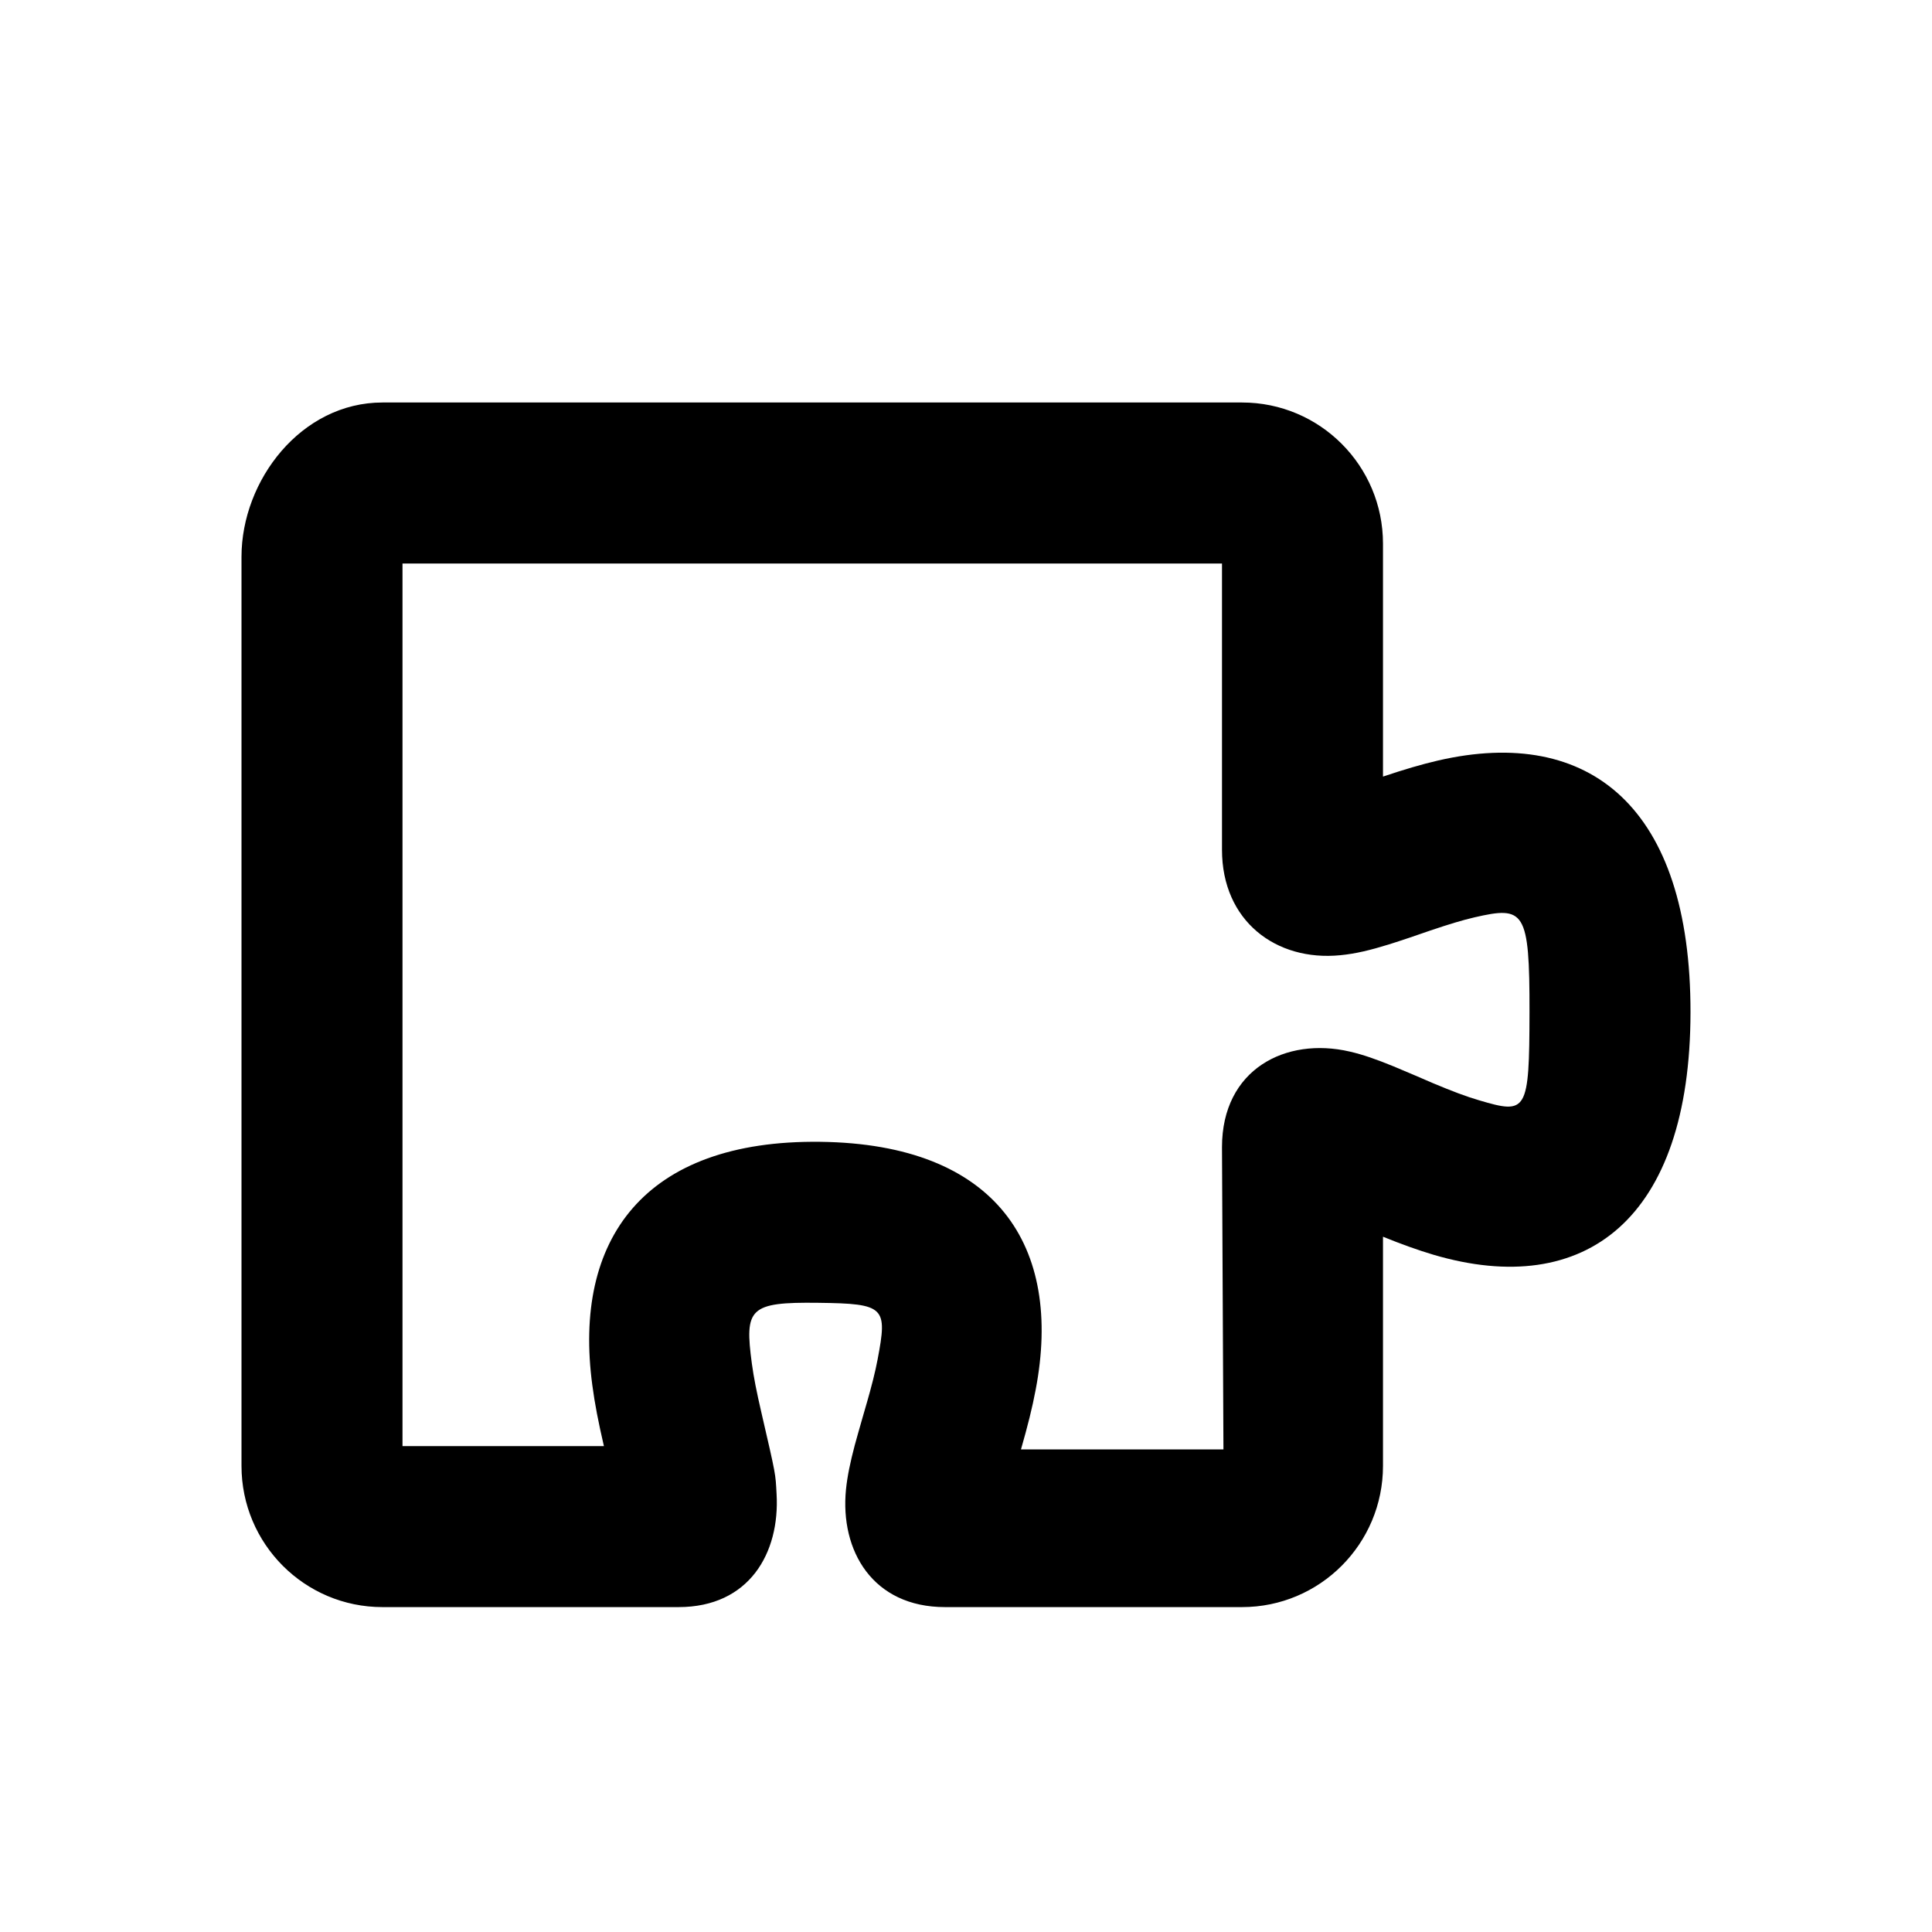
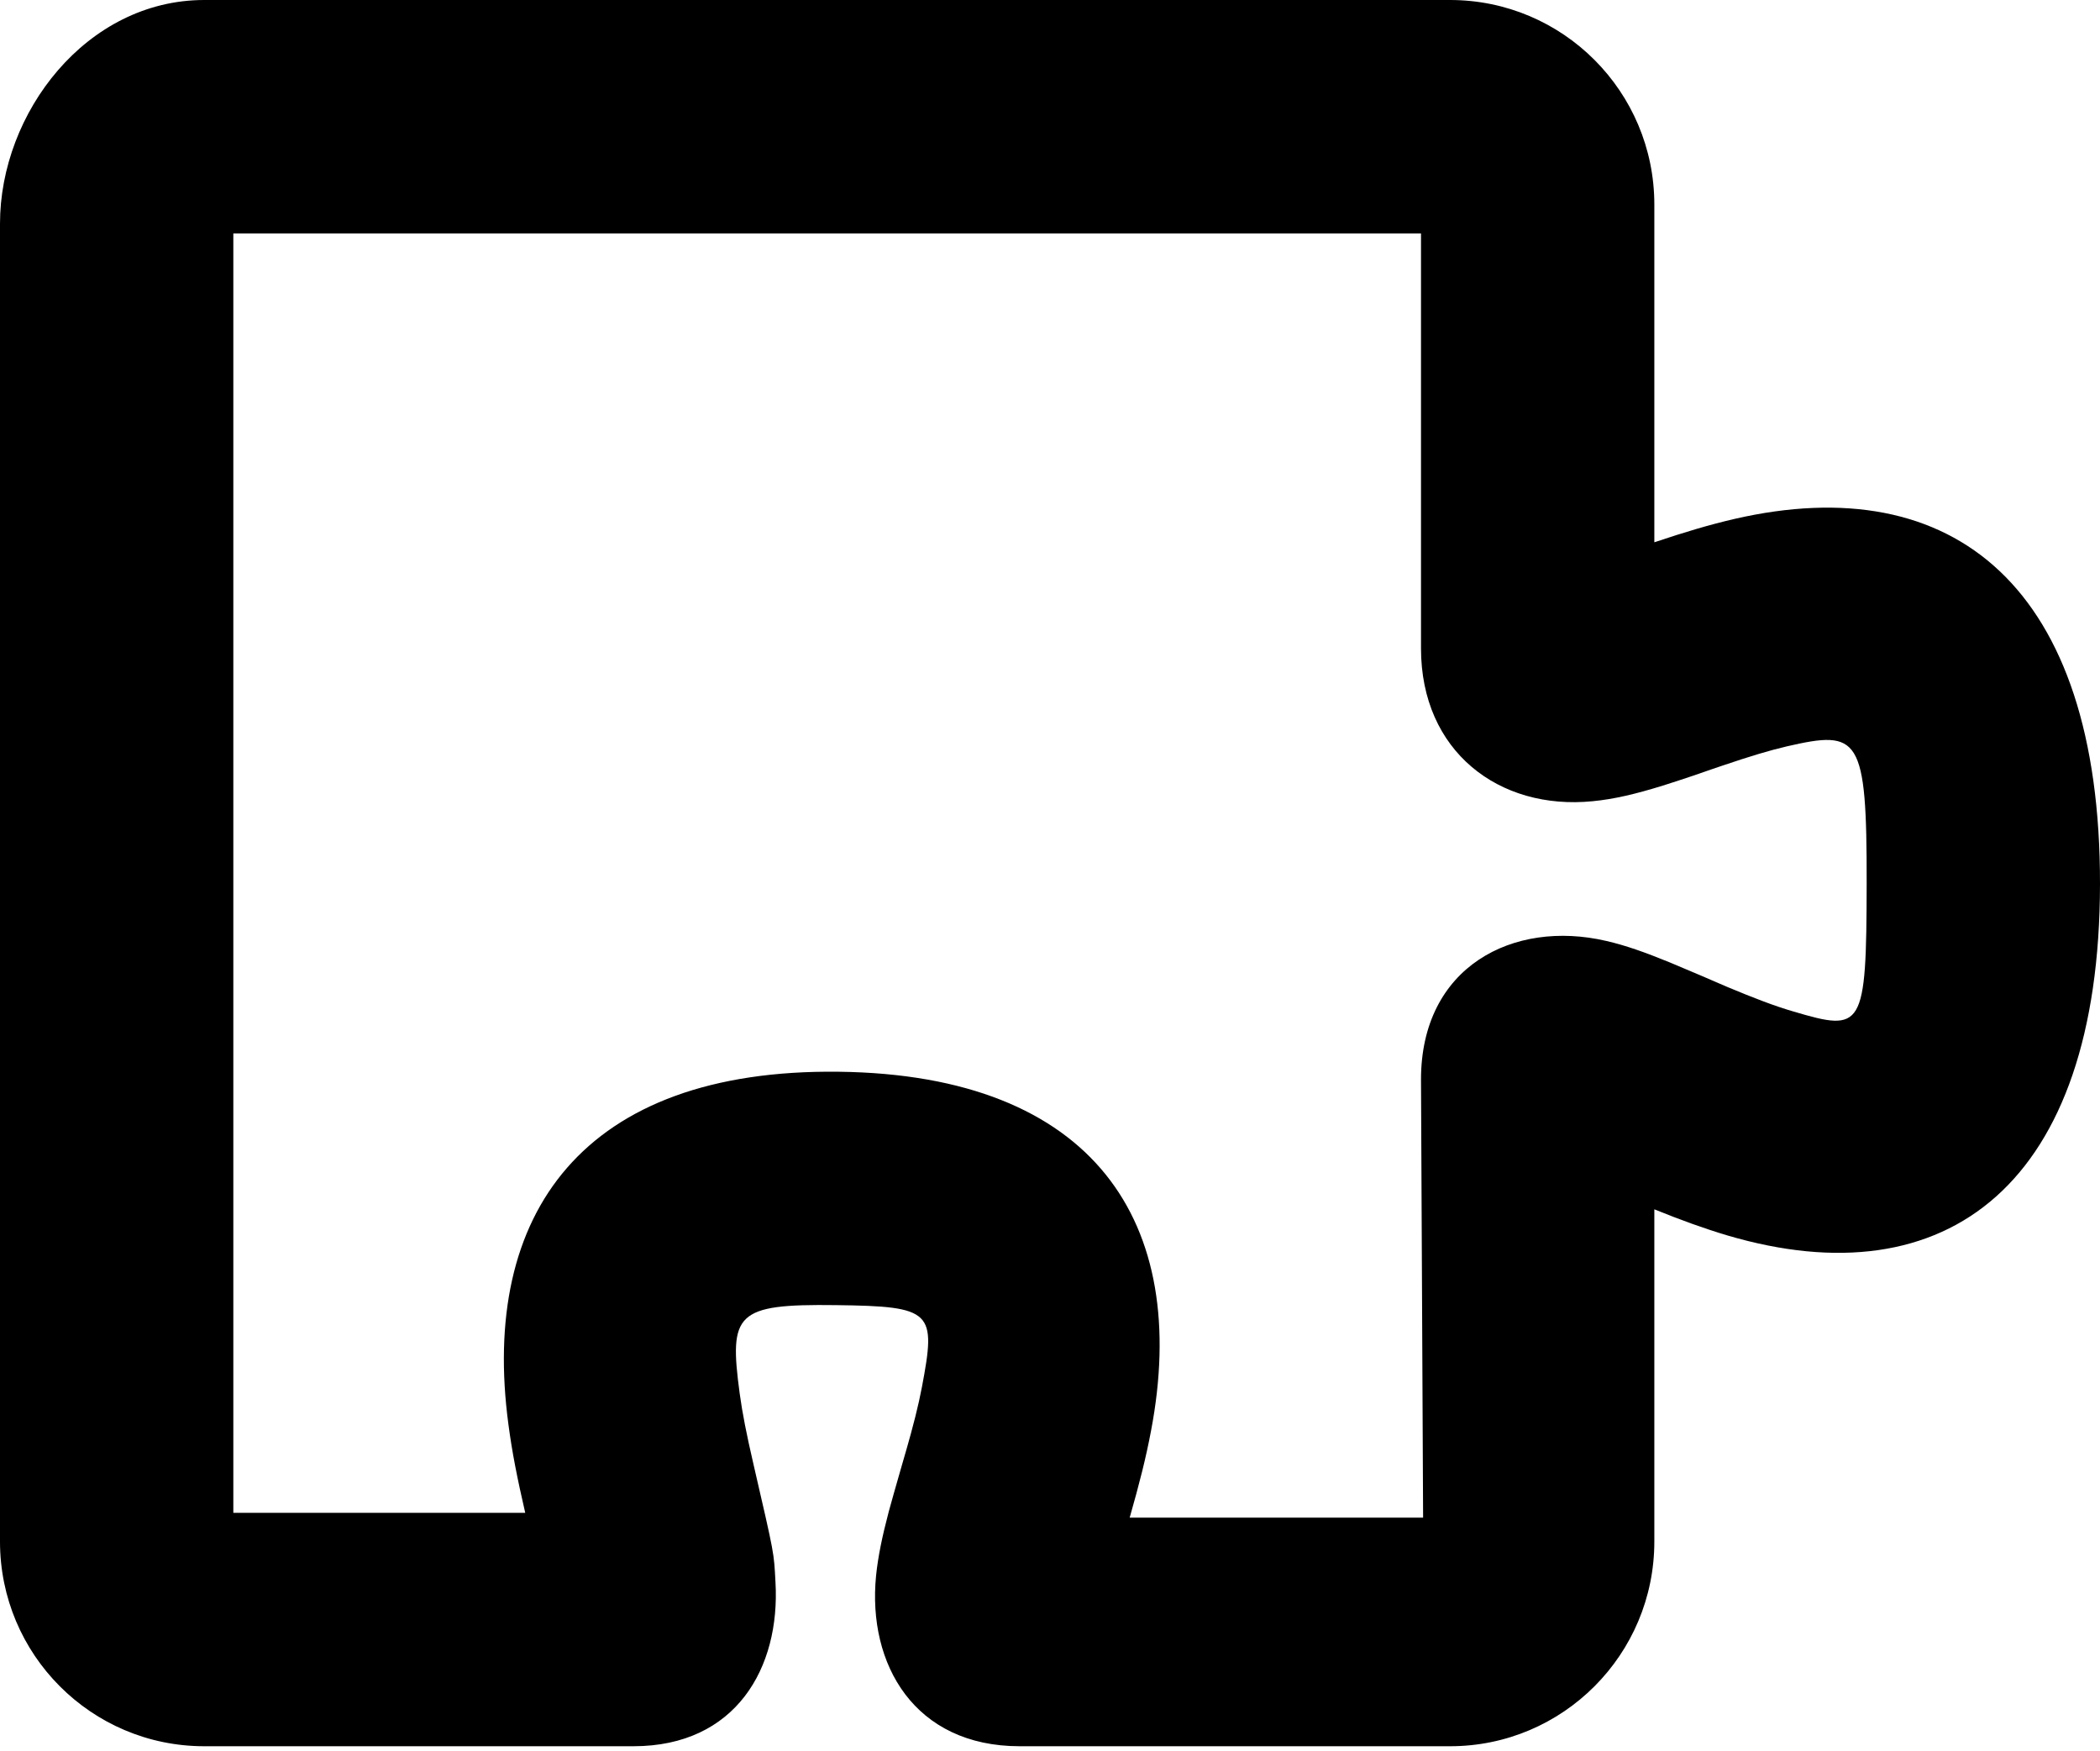
- <svg xmlns="http://www.w3.org/2000/svg" viewBox="0 0 24 24">
-   <path d="M5,17.964 L5.251,17.964 C6.53,17.964 7.069,17.964 7.502,17.964 C7.433,17.665 7.389,17.442 7.358,17.207 C7.115,15.4 7.996,14.157 10.19,14.184 C12.38,14.211 13.206,15.478 12.866,17.261 C12.823,17.49 12.767,17.711 12.683,18.005 C13.298,18.005 14.136,18.005 15.198,18.005 L15.18,14.251 C15.18,13.282 15.972,12.878 16.767,13.063 C16.933,13.101 17.099,13.16 17.312,13.247 C17.415,13.289 17.774,13.443 17.802,13.456 C18.039,13.555 18.214,13.622 18.373,13.668 C18.967,13.844 18.998,13.82 19,12.573 C19.002,11.306 18.936,11.253 18.315,11.396 C18.165,11.431 18.003,11.48 17.769,11.559 C17.717,11.576 17.644,11.602 17.516,11.646 C17.411,11.681 17.331,11.708 17.253,11.732 C17.024,11.803 16.838,11.848 16.65,11.866 C15.85,11.945 15.18,11.44 15.18,10.556 L15.18,7 L5,7 L5,17.964 Z M17.18,18.21 C17.18,19.178 16.397,19.964 15.429,19.964 L11.74,19.964 C10.84,19.964 10.434,19.263 10.509,18.504 C10.526,18.337 10.562,18.166 10.618,17.953 C10.649,17.836 10.814,17.266 10.76,17.455 C10.829,17.215 10.872,17.045 10.902,16.887 C11.025,16.237 10.997,16.194 10.165,16.184 C9.305,16.173 9.248,16.254 9.34,16.94 C9.363,17.109 9.398,17.287 9.458,17.546 C9.641,18.338 9.633,18.299 9.647,18.559 C9.689,19.291 9.308,19.964 8.429,19.964 L4.751,19.964 C3.783,19.964 3,19.178 3,18.21 L3,6.917 C3,5.967 3.741,5 4.751,5 L15.429,5 C16.397,5 17.18,5.786 17.18,6.753 L17.18,9.647 C17.446,9.558 17.651,9.497 17.866,9.447 C19.747,9.014 21.003,10.028 21,12.576 C20.997,15.148 19.69,16.142 17.807,15.587 C17.606,15.527 17.41,15.456 17.18,15.363 L17.18,18.21 Z" />
+ <svg xmlns="http://www.w3.org/2000/svg" viewBox="0 0 18 15">
+   <path d="M2,12.964 L2.251,12.964 C3.53,12.964 4.069,12.964 4.502,12.964 C4.433,12.665 4.389,12.442 4.358,12.207 C4.115,10.4 4.996,9.157 7.19,9.184 C9.38,9.211 10.206,10.478 9.866,12.261 C9.823,12.49 9.767,12.711 9.683,13.005 C10.298,13.005 11.136,13.005 12.198,13.005 L12.18,9.251 C12.18,8.282 12.972,7.878 13.767,8.063 C13.933,8.101 14.099,8.16 14.312,8.247 C14.415,8.289 14.774,8.443 14.802,8.456 C15.039,8.555 15.214,8.622 15.373,8.668 C15.967,8.844 15.998,8.82 16,7.573 C16.002,6.306 15.936,6.253 15.315,6.396 C15.165,6.431 15.003,6.48 14.769,6.559 C14.717,6.576 14.644,6.602 14.516,6.646 C14.411,6.681 14.331,6.708 14.253,6.732 C14.024,6.803 13.838,6.848 13.65,6.866 C12.85,6.945 12.18,6.44 12.18,5.556 L12.18,2 L2,2 L2,12.964 Z M14.18,13.21 C14.18,14.178 13.397,14.964 12.429,14.964 L8.74,14.964 C7.84,14.964 7.434,14.263 7.509,13.504 C7.526,13.337 7.562,13.166 7.618,12.953 C7.649,12.836 7.814,12.266 7.76,12.455 C7.829,12.215 7.872,12.045 7.902,11.887 C8.025,11.237 7.997,11.194 7.165,11.184 C6.305,11.173 6.248,11.254 6.34,11.94 C6.363,12.109 6.398,12.287 6.458,12.546 C6.641,13.338 6.633,13.299 6.647,13.559 C6.689,14.291 6.308,14.964 5.429,14.964 L1.751,14.964 C0.783,14.964 0,14.178 0,13.21 L0,1.917 C0,0.967 0.741,0 1.751,0 L12.429,0 C13.397,0 14.18,0.786 14.18,1.753 L14.18,4.647 C14.446,4.558 14.651,4.497 14.866,4.447 C16.747,4.014 18.003,5.028 18,7.576 C17.997,10.148 16.69,11.142 14.807,10.587 C14.606,10.527 14.41,10.456 14.18,10.363 L14.18,13.21 Z" id="path-1" />
</svg>
